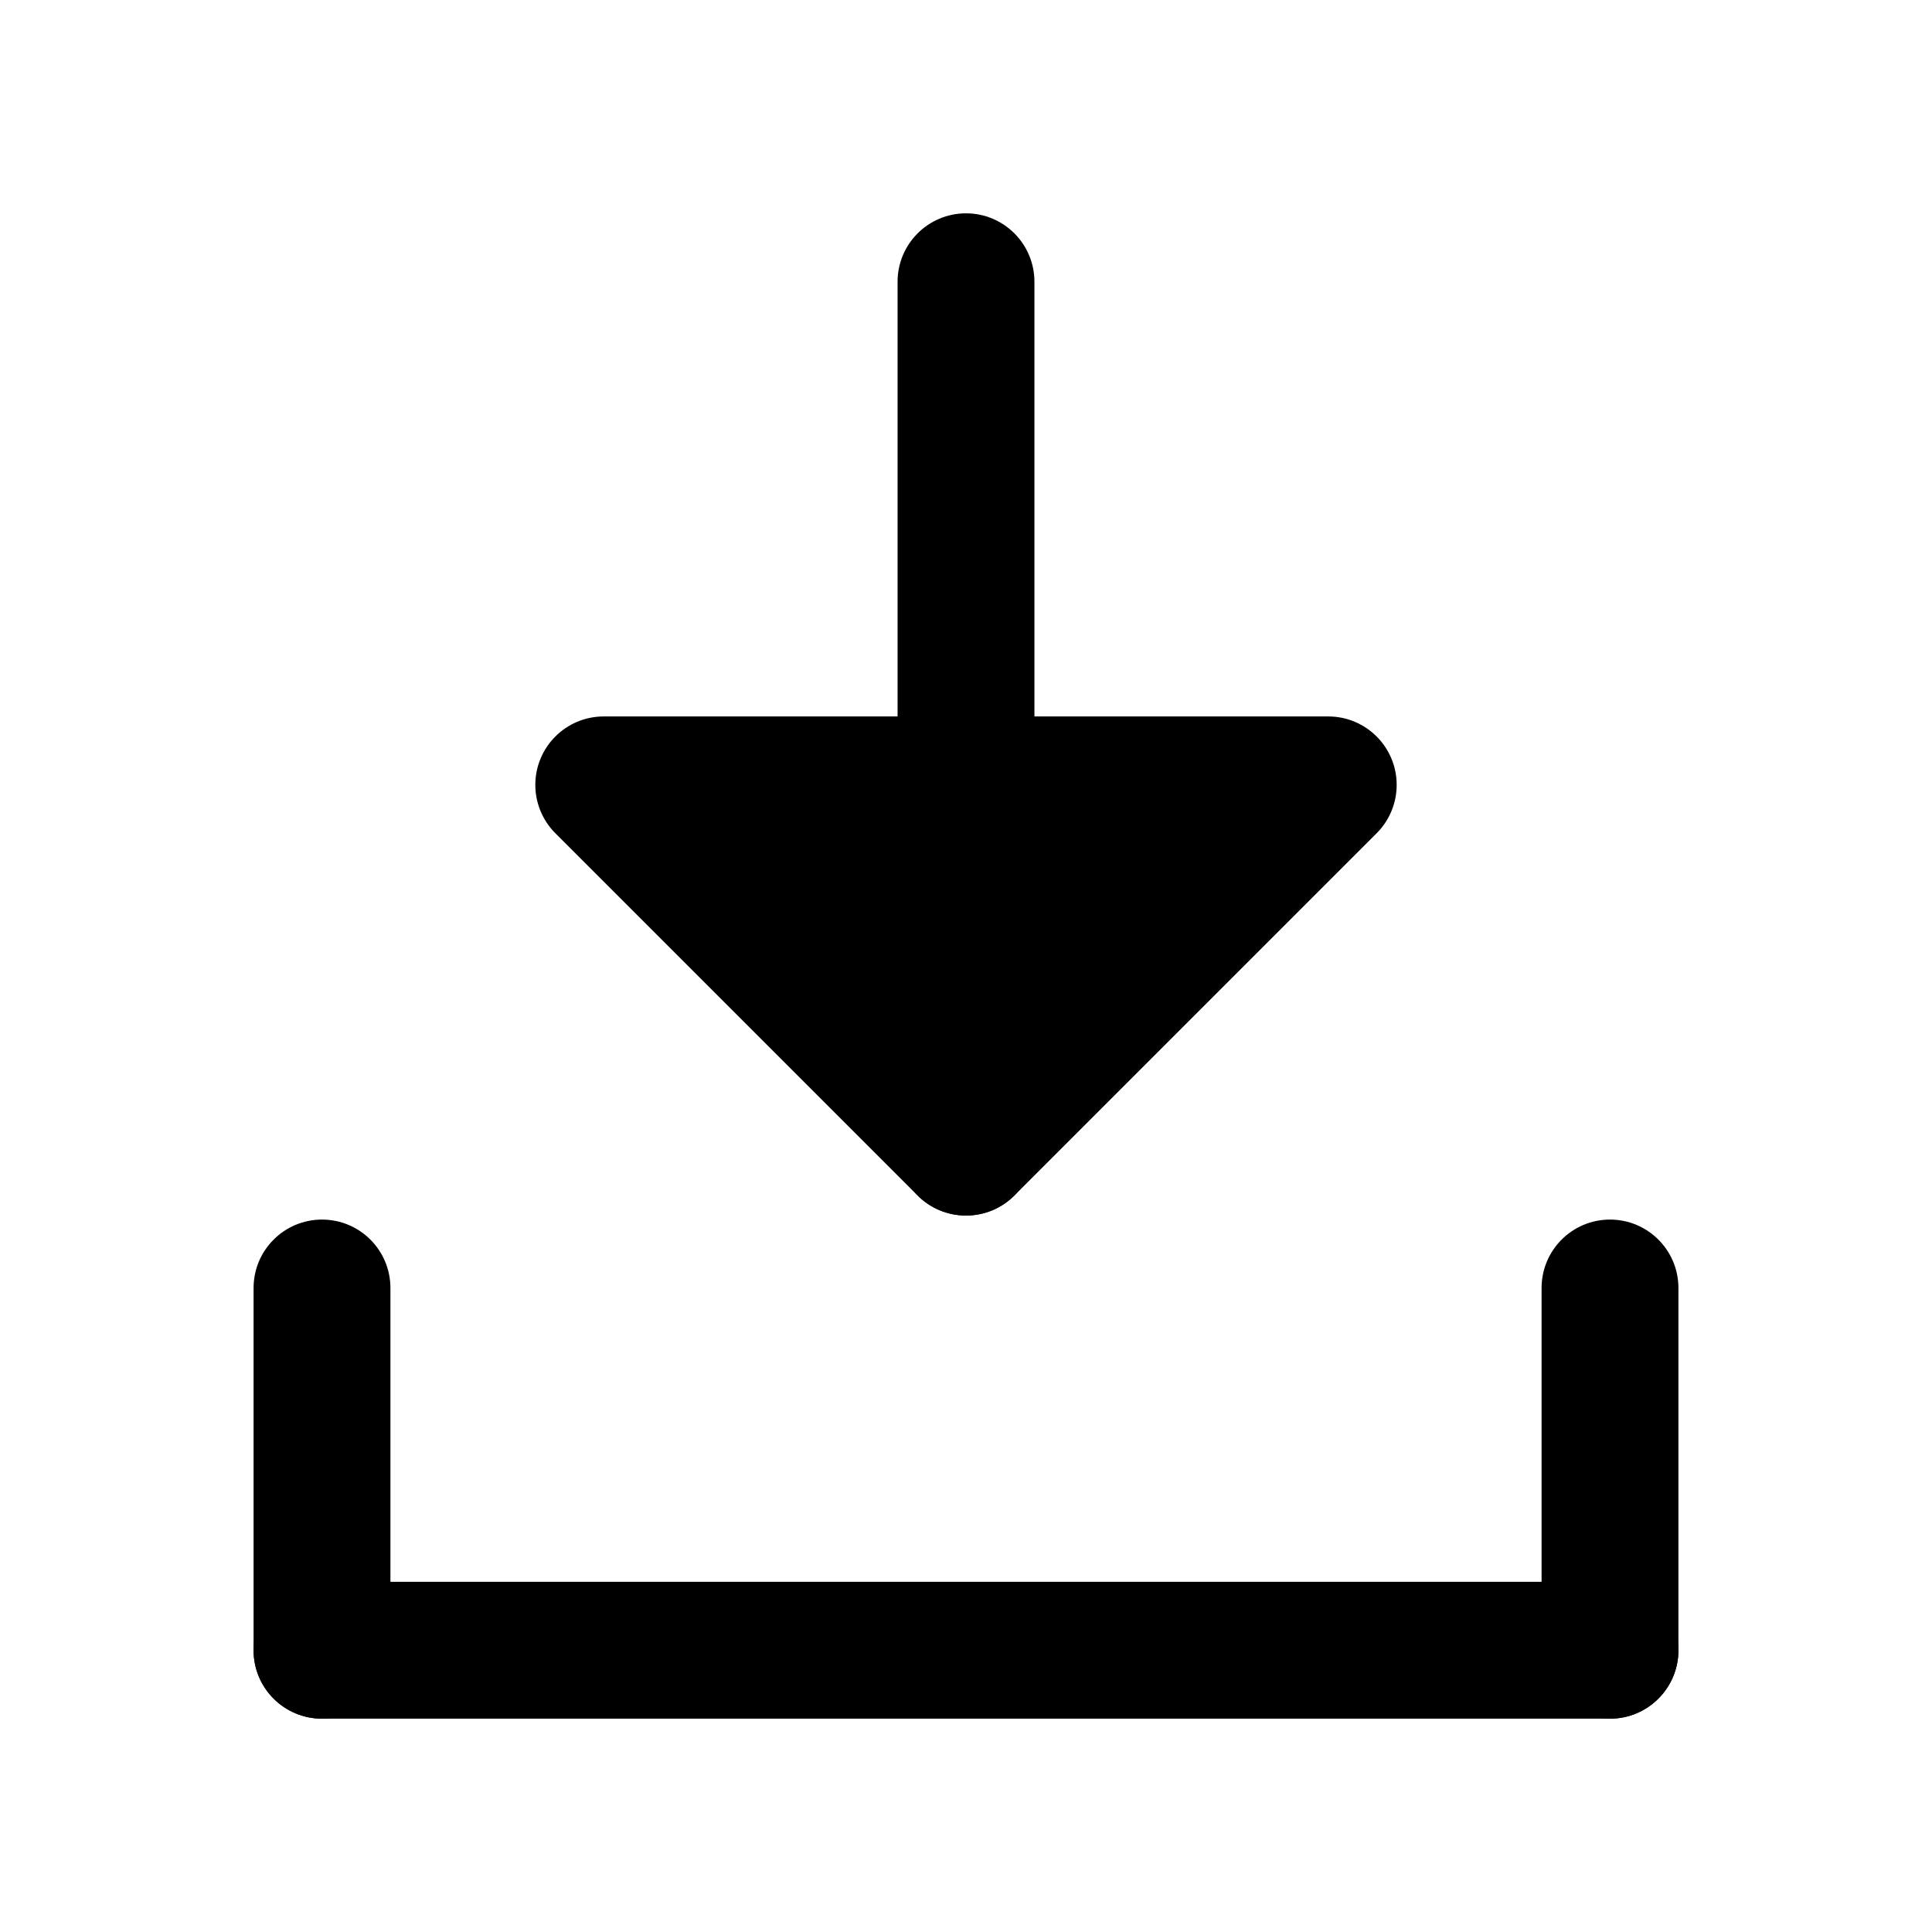
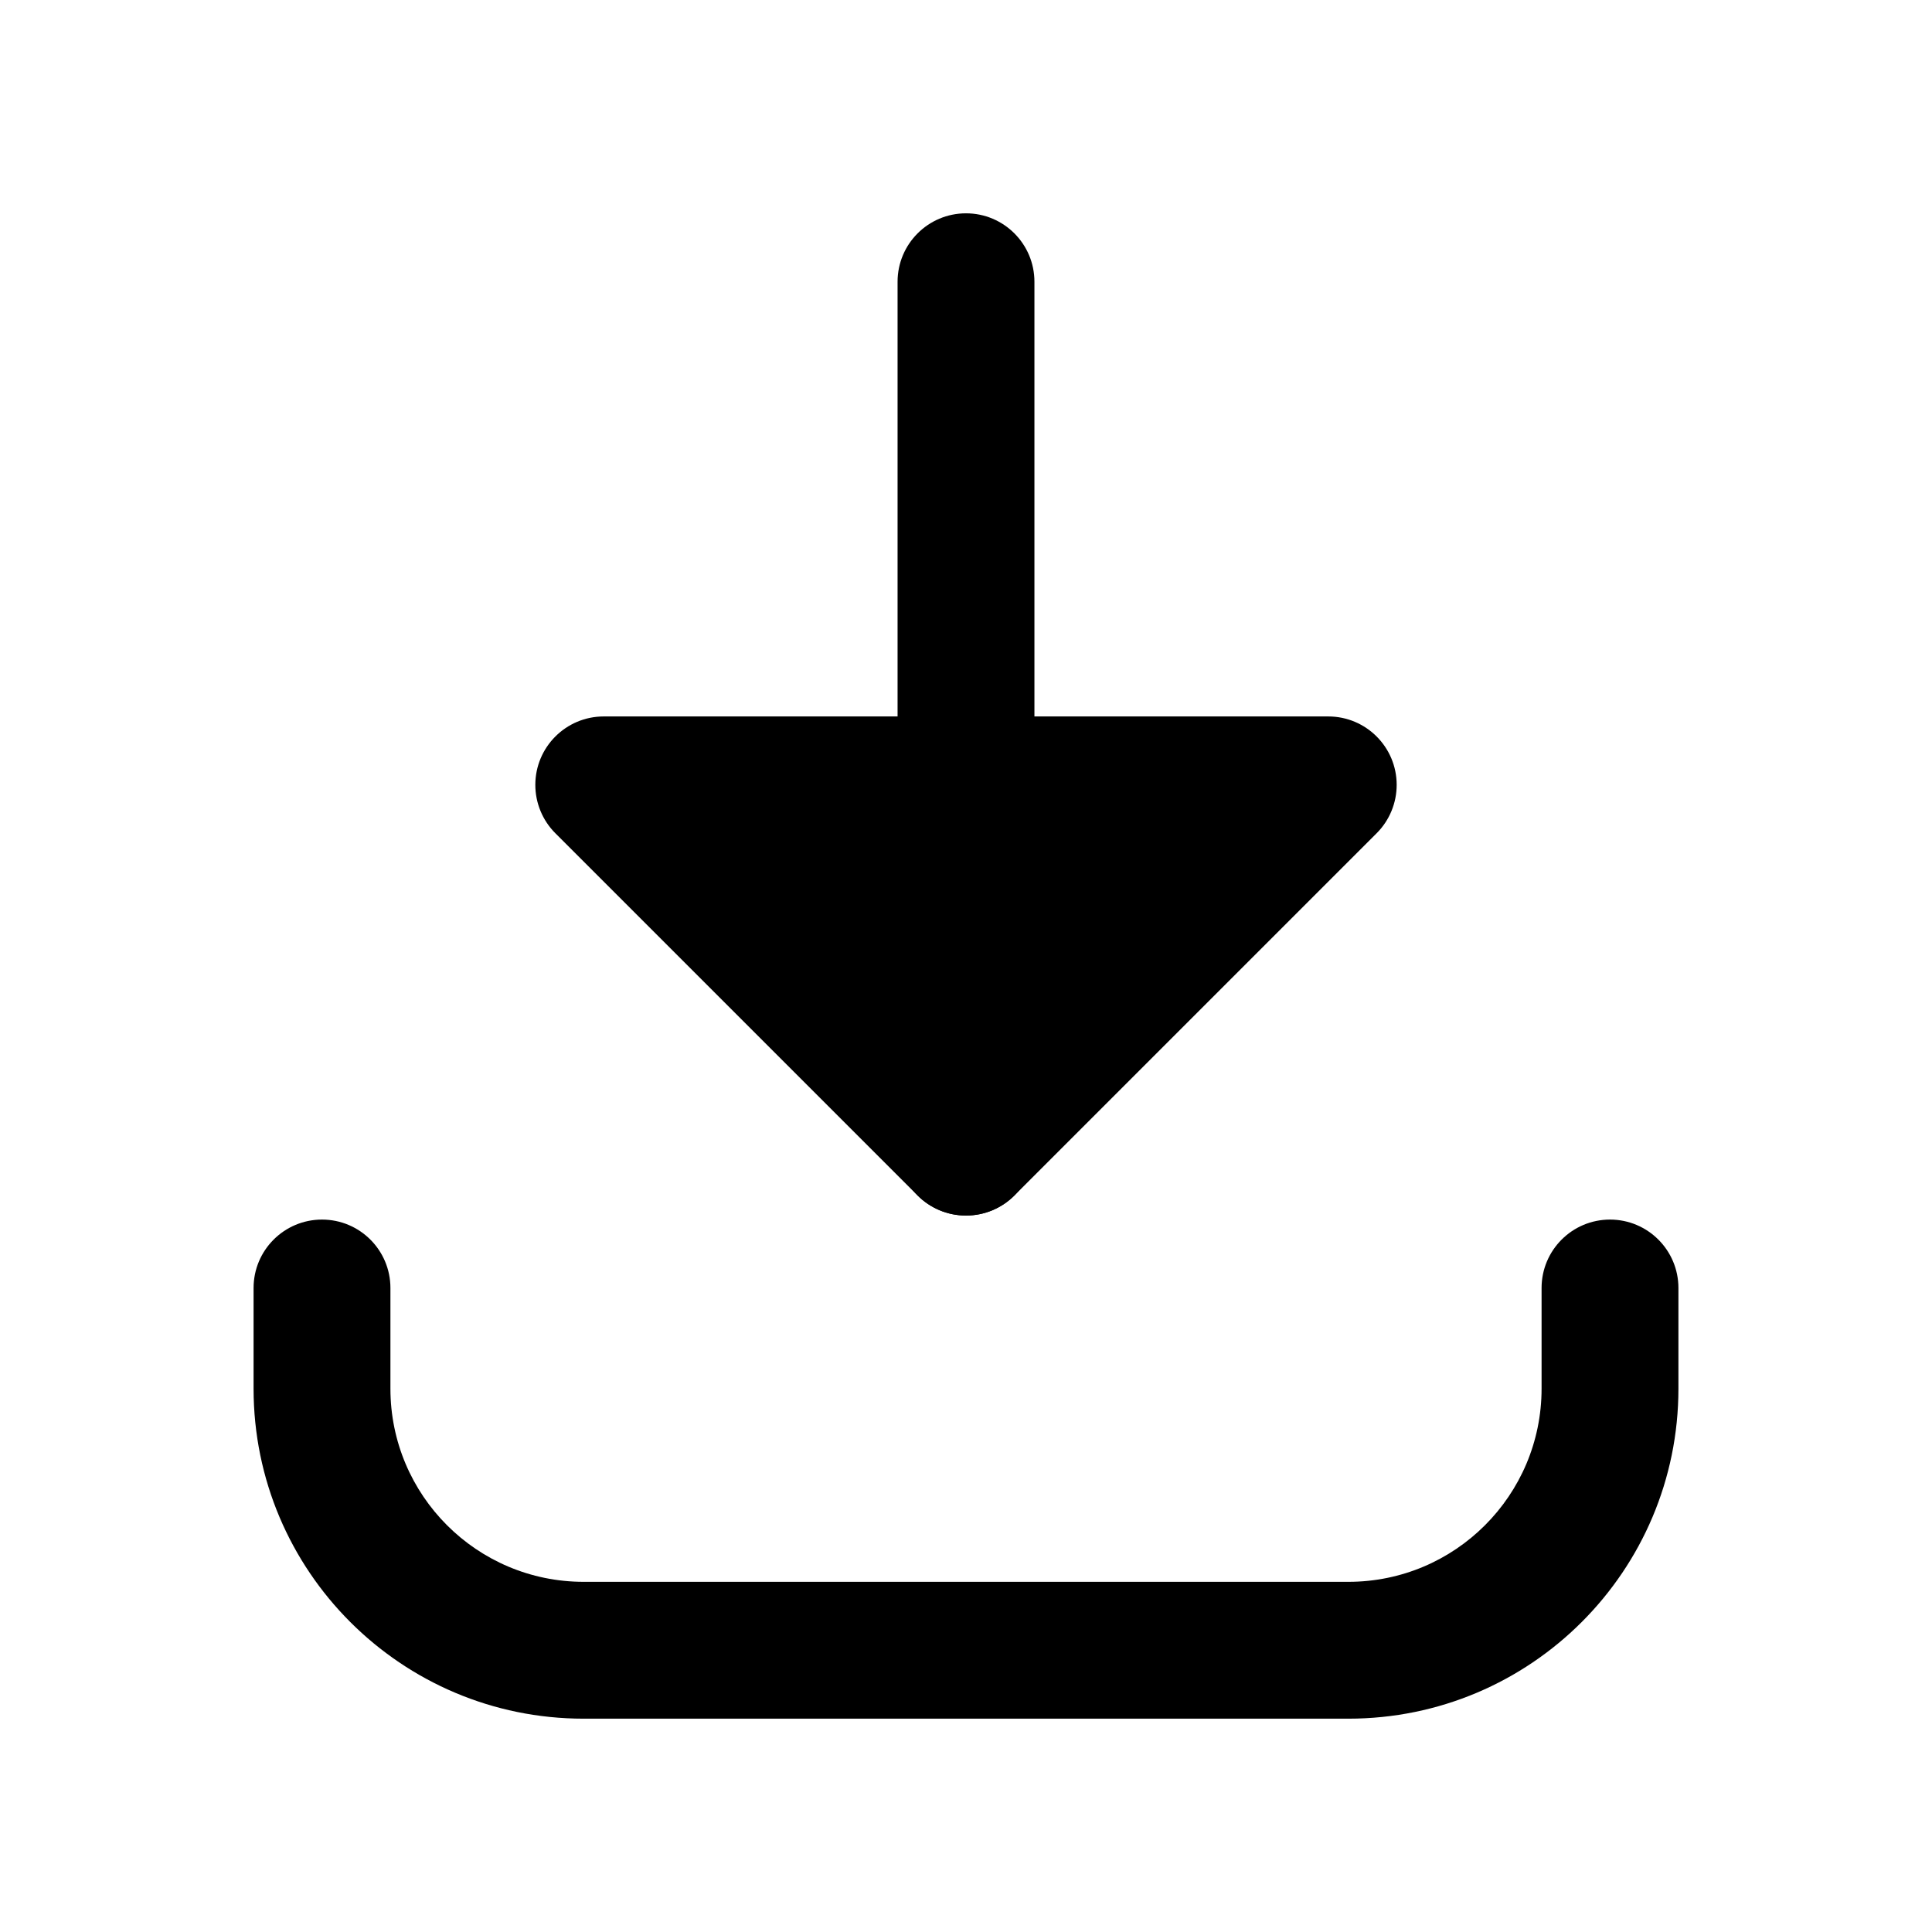
<svg xmlns="http://www.w3.org/2000/svg" viewBox="0 0 24 24" fill="currentColor" stroke="none" fill-rule="evenodd">
  <g data-part="arrow">
    <path d="M11.15 3.5 L11.15 14.25 A.85 .85 0 0 0 12.85 14.25 L12.85 3.5 A.85 .85 0 0 0 11.15 3.5 Z" />
    <path d="M7.5 8.9 A0.85 0.85 0 0 0 6.65 9.75 A0.85 0.85 0 0 0 6.899 10.351 L11.399 14.851 A0.85 0.85 0 0 0 12 15.1 A0.85 0.85 0 0 0 12.601 14.851 L17.101 10.351 A0.85 0.85 0 0 0 17.35 9.75 A0.85 0.85 0 0 0 16.5 8.9 Z" />
  </g>
  <g data-part="tray">
-     <path d="M3.15 16 L3.15 20.5 A.85 .85 0 0 0 4.85 20.5 L4.85 16 A.85 .85 0 0 0 3.15 16 Z" />
-     <path d="M4 21.35 L20 21.35 A.85 .85 0 0 0 20 19.65 L4 19.65 A.85 .85 0 0 0 4 21.35 Z" />
-     <path d="M20.85 20.5 L20.85 16 A.85 .85 0 0 0 19.15 16 L19.15 20.5 A.85 .85 0 0 0 20.85 20.5 Z" />
+     <path d="M3.15 16 V17.25 A4.1 4.1 0 0 0 7.25 21.35 H16.75 A4.1 4.1 0 0 0 20.85 17.25 V16 A.85 .85 0 0 0 20 15.15 A.85 .85 0 0 0 19.15 16 V17.25 A2.4 2.4 0 0 1 16.75 19.65 H7.25 A2.4 2.4 0 0 1 4.85 17.25 V16 A.85 .85 0 0 0 4 15.15 A.85 .85 0 0 0 3.15 16 Z" />
  </g>
</svg>
